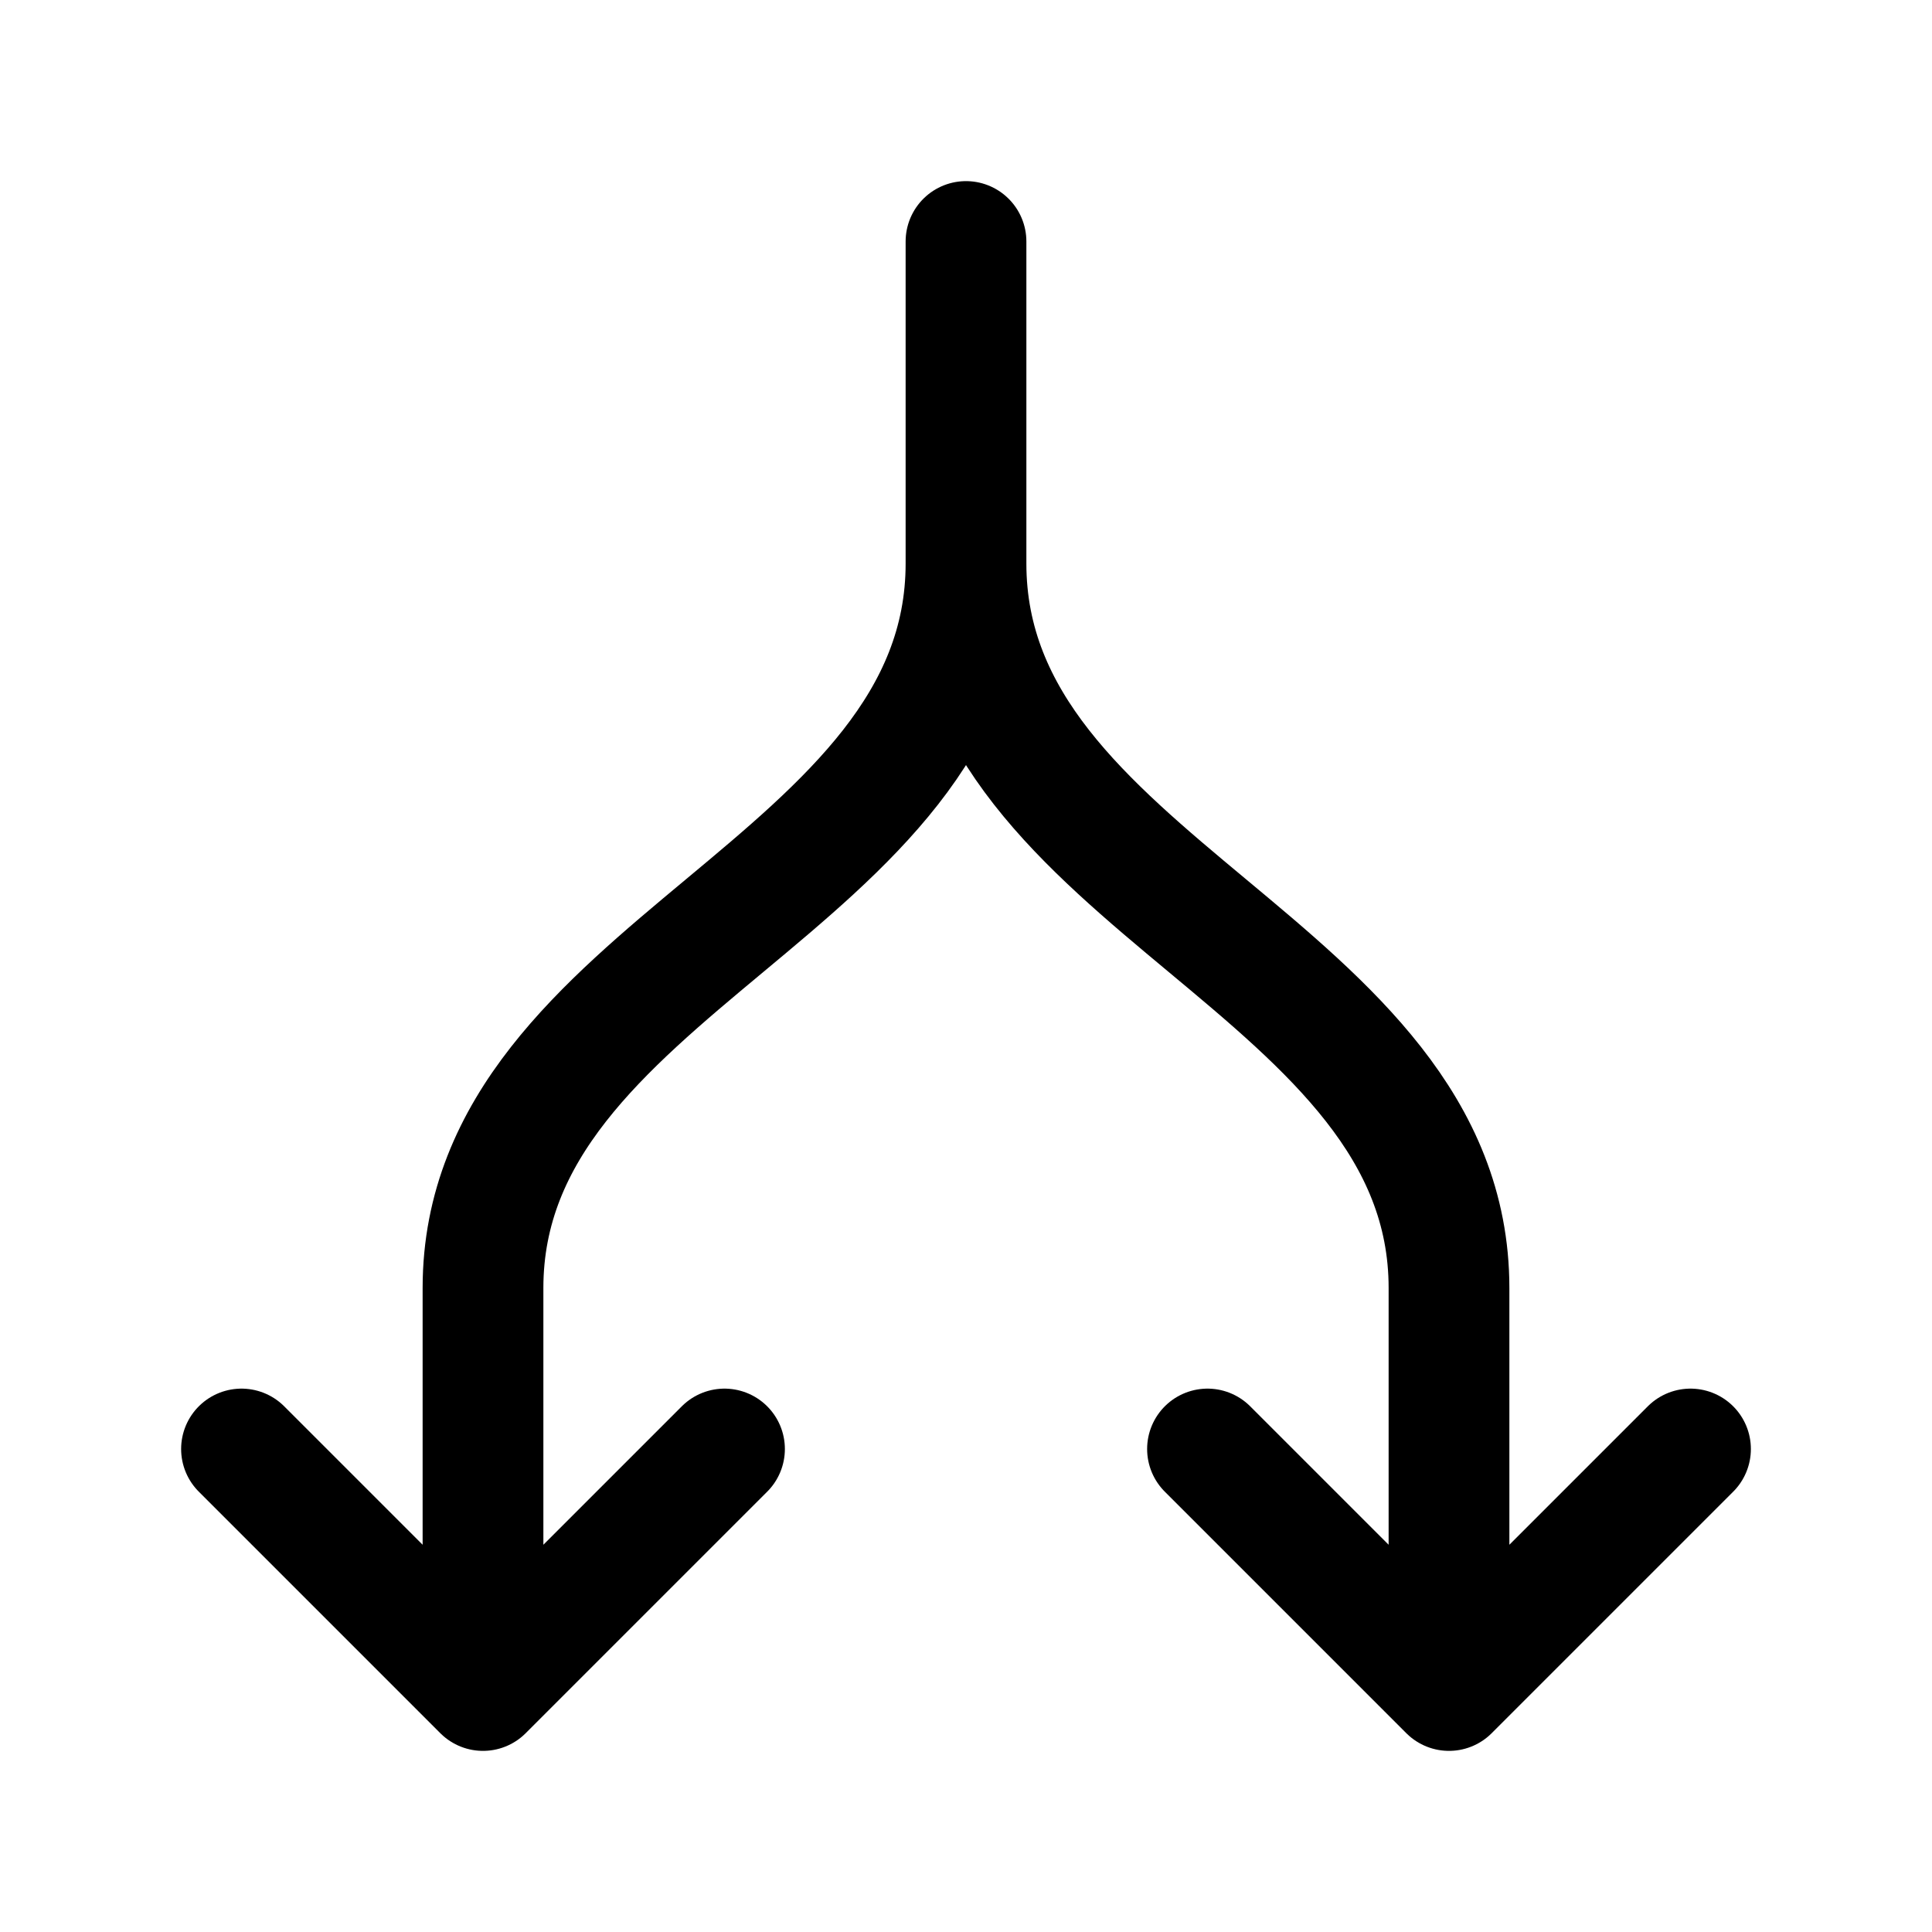
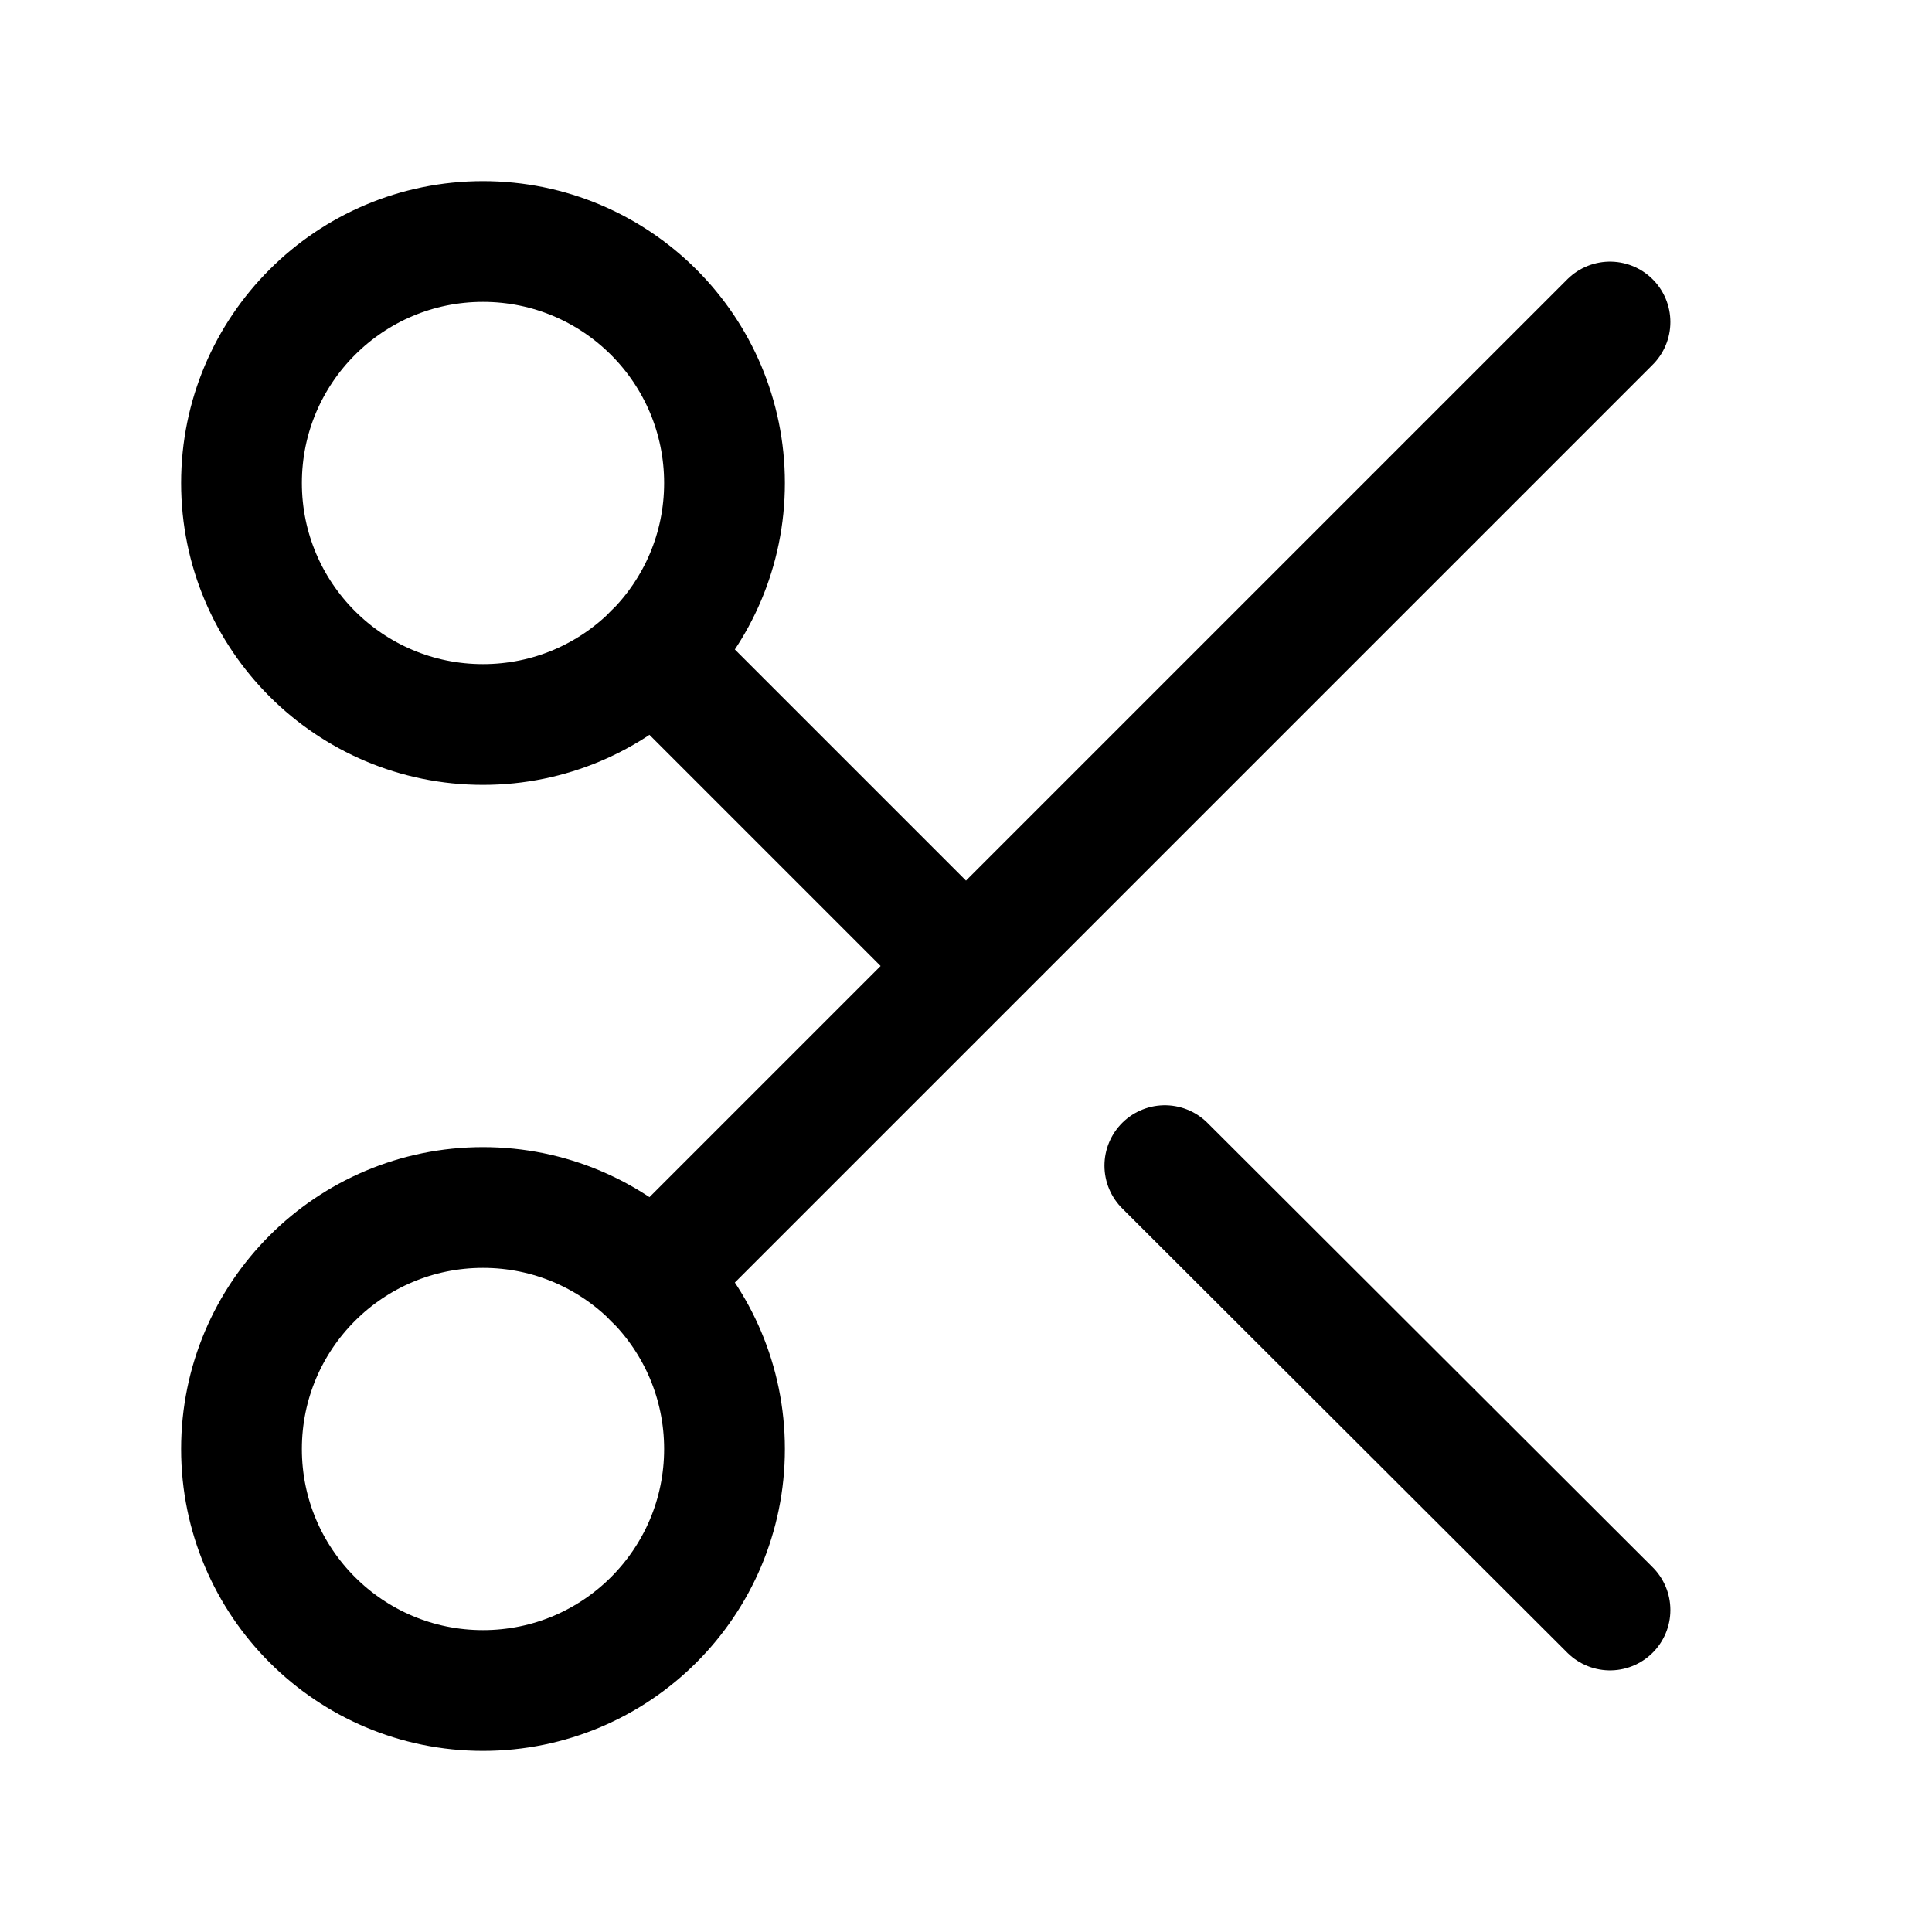
<svg xmlns="http://www.w3.org/2000/svg" viewBox="0 0 24 24" fill="none" stroke="#000" stroke-width="1.5" stroke-linecap="round" stroke-linejoin="round">
-   <path d="M12 3v4c0 4-6 5-6 9v5M12 7c0 4 6 5 6 9v5M3 18l3 3 3-3M15 18l3 3 3-3" />
+   <circle cx="6" cy="6" r="3" />
+   <circle cx="6" cy="18" r="3" />
+   <path d="M20 4 8.12 15.88M14.47 14.48 20 20M8.12 8.12 12 12" />
</svg>
